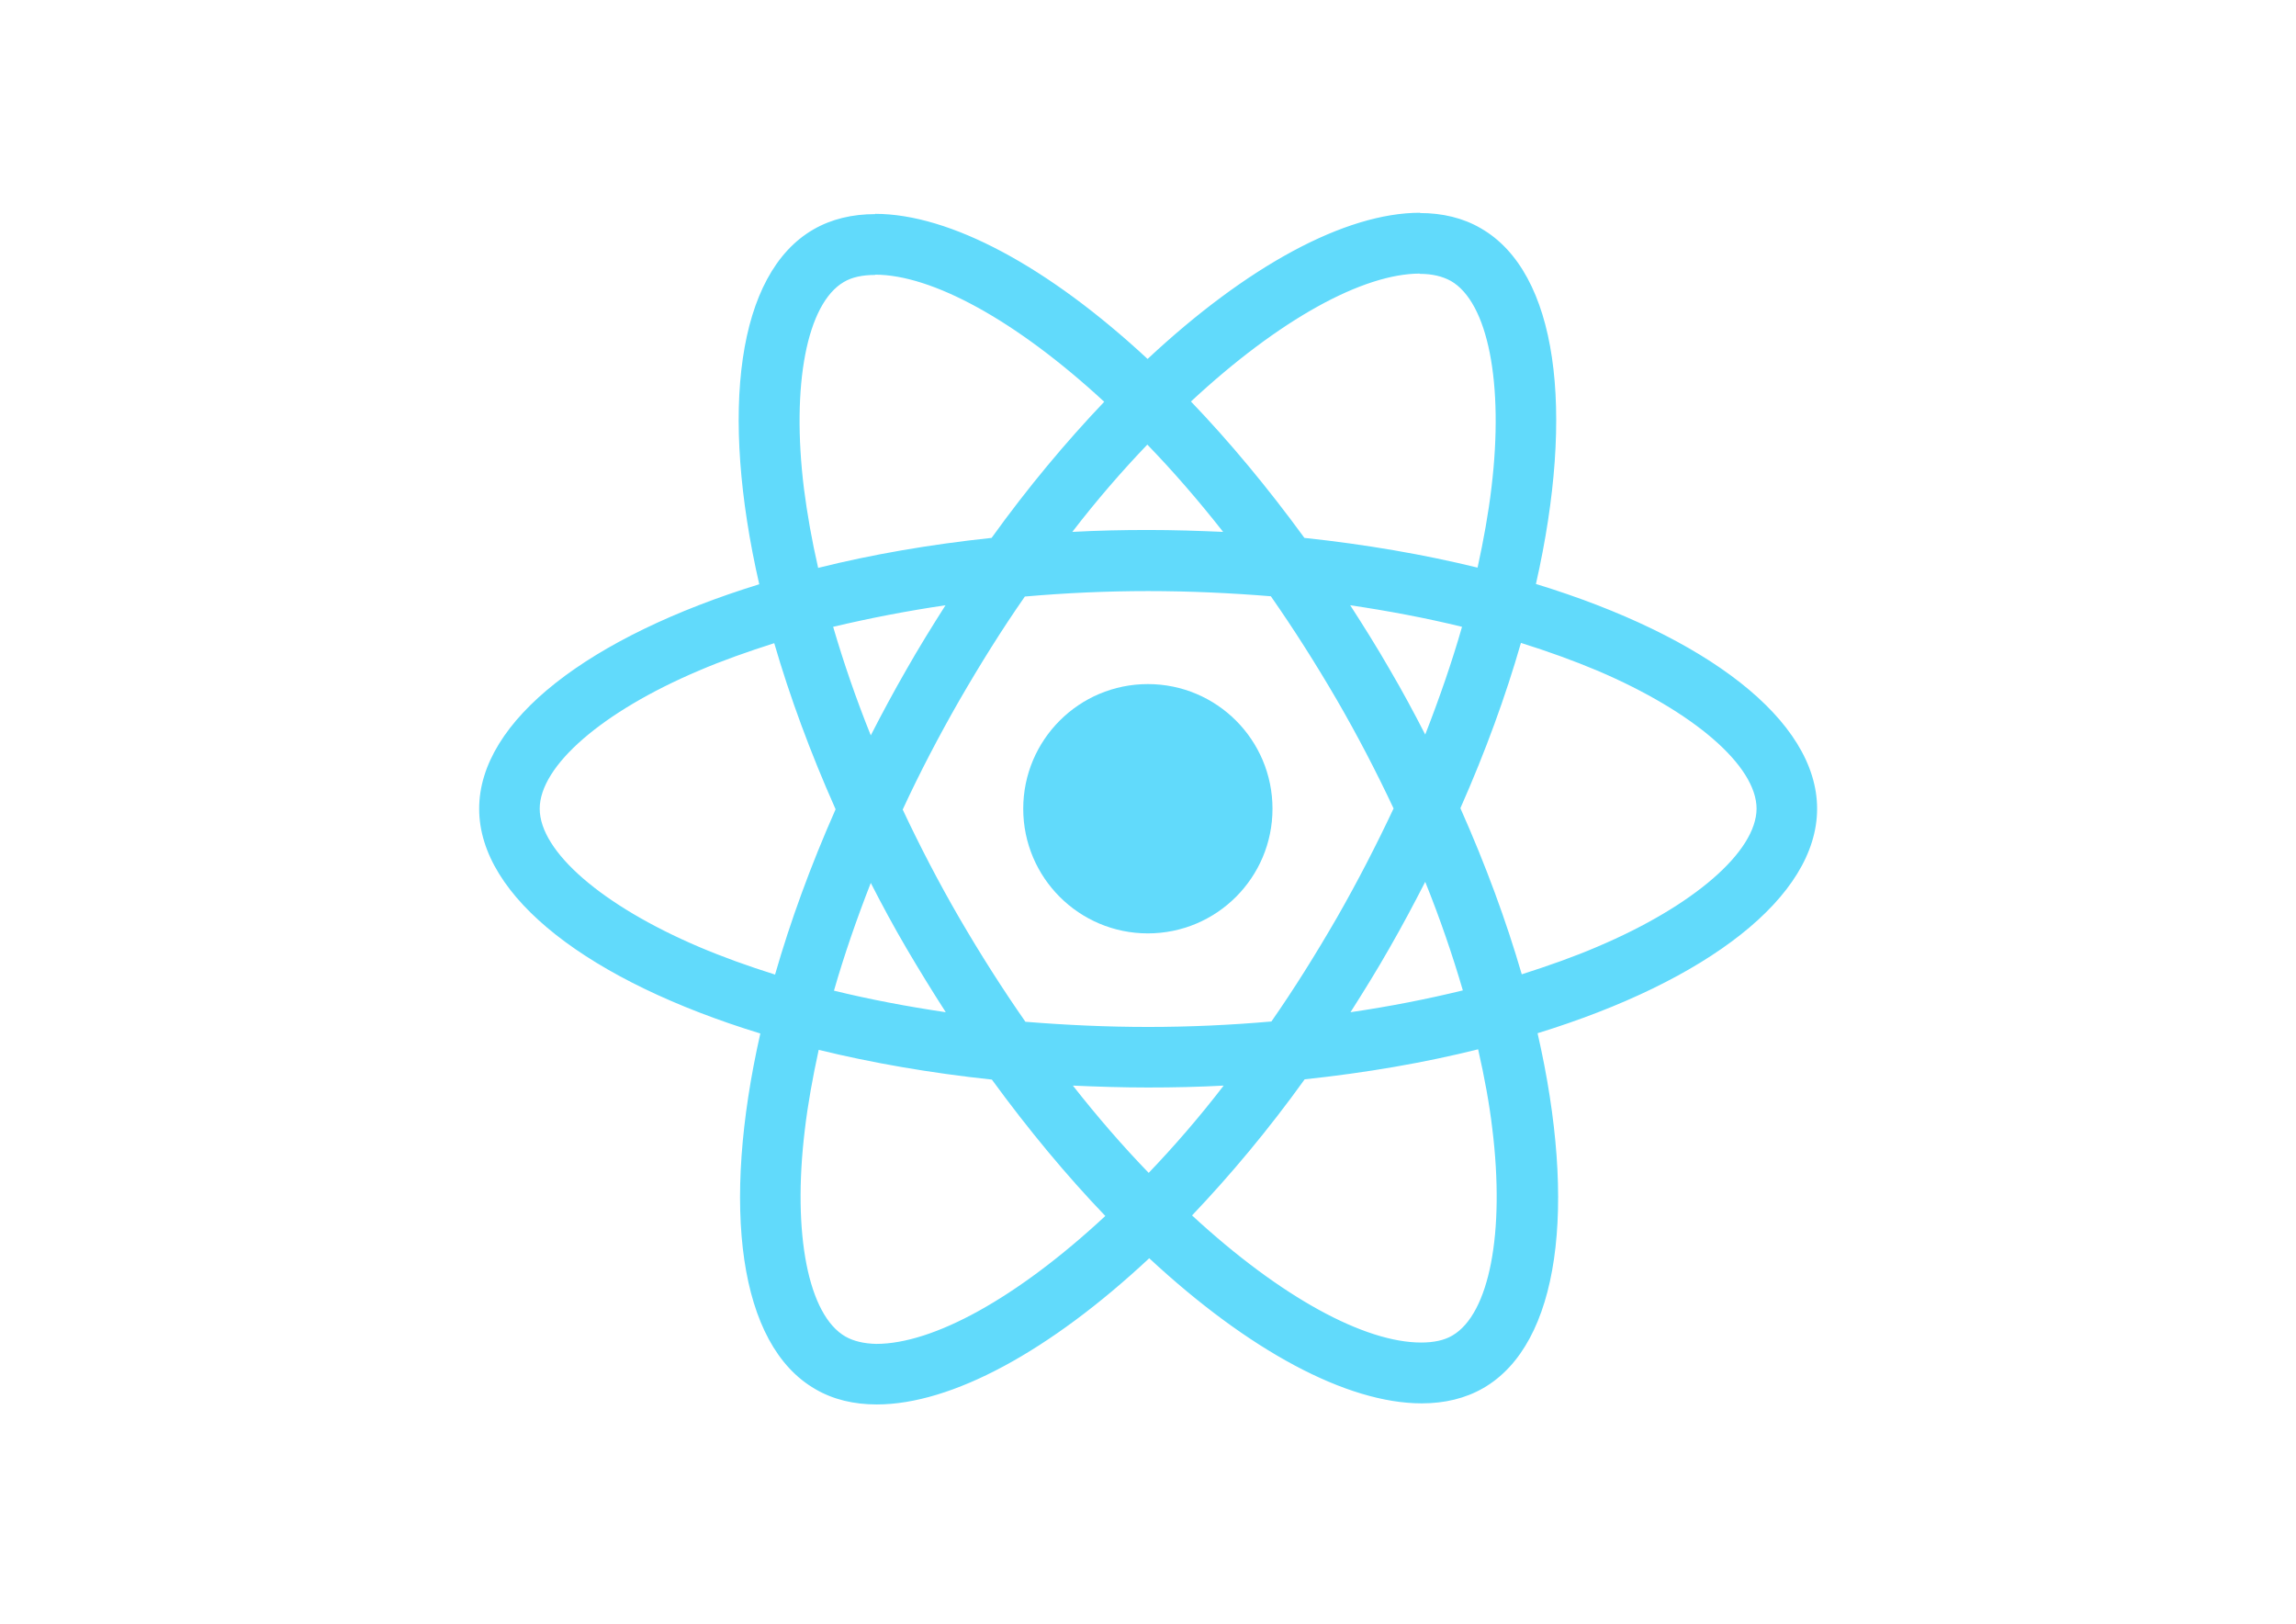
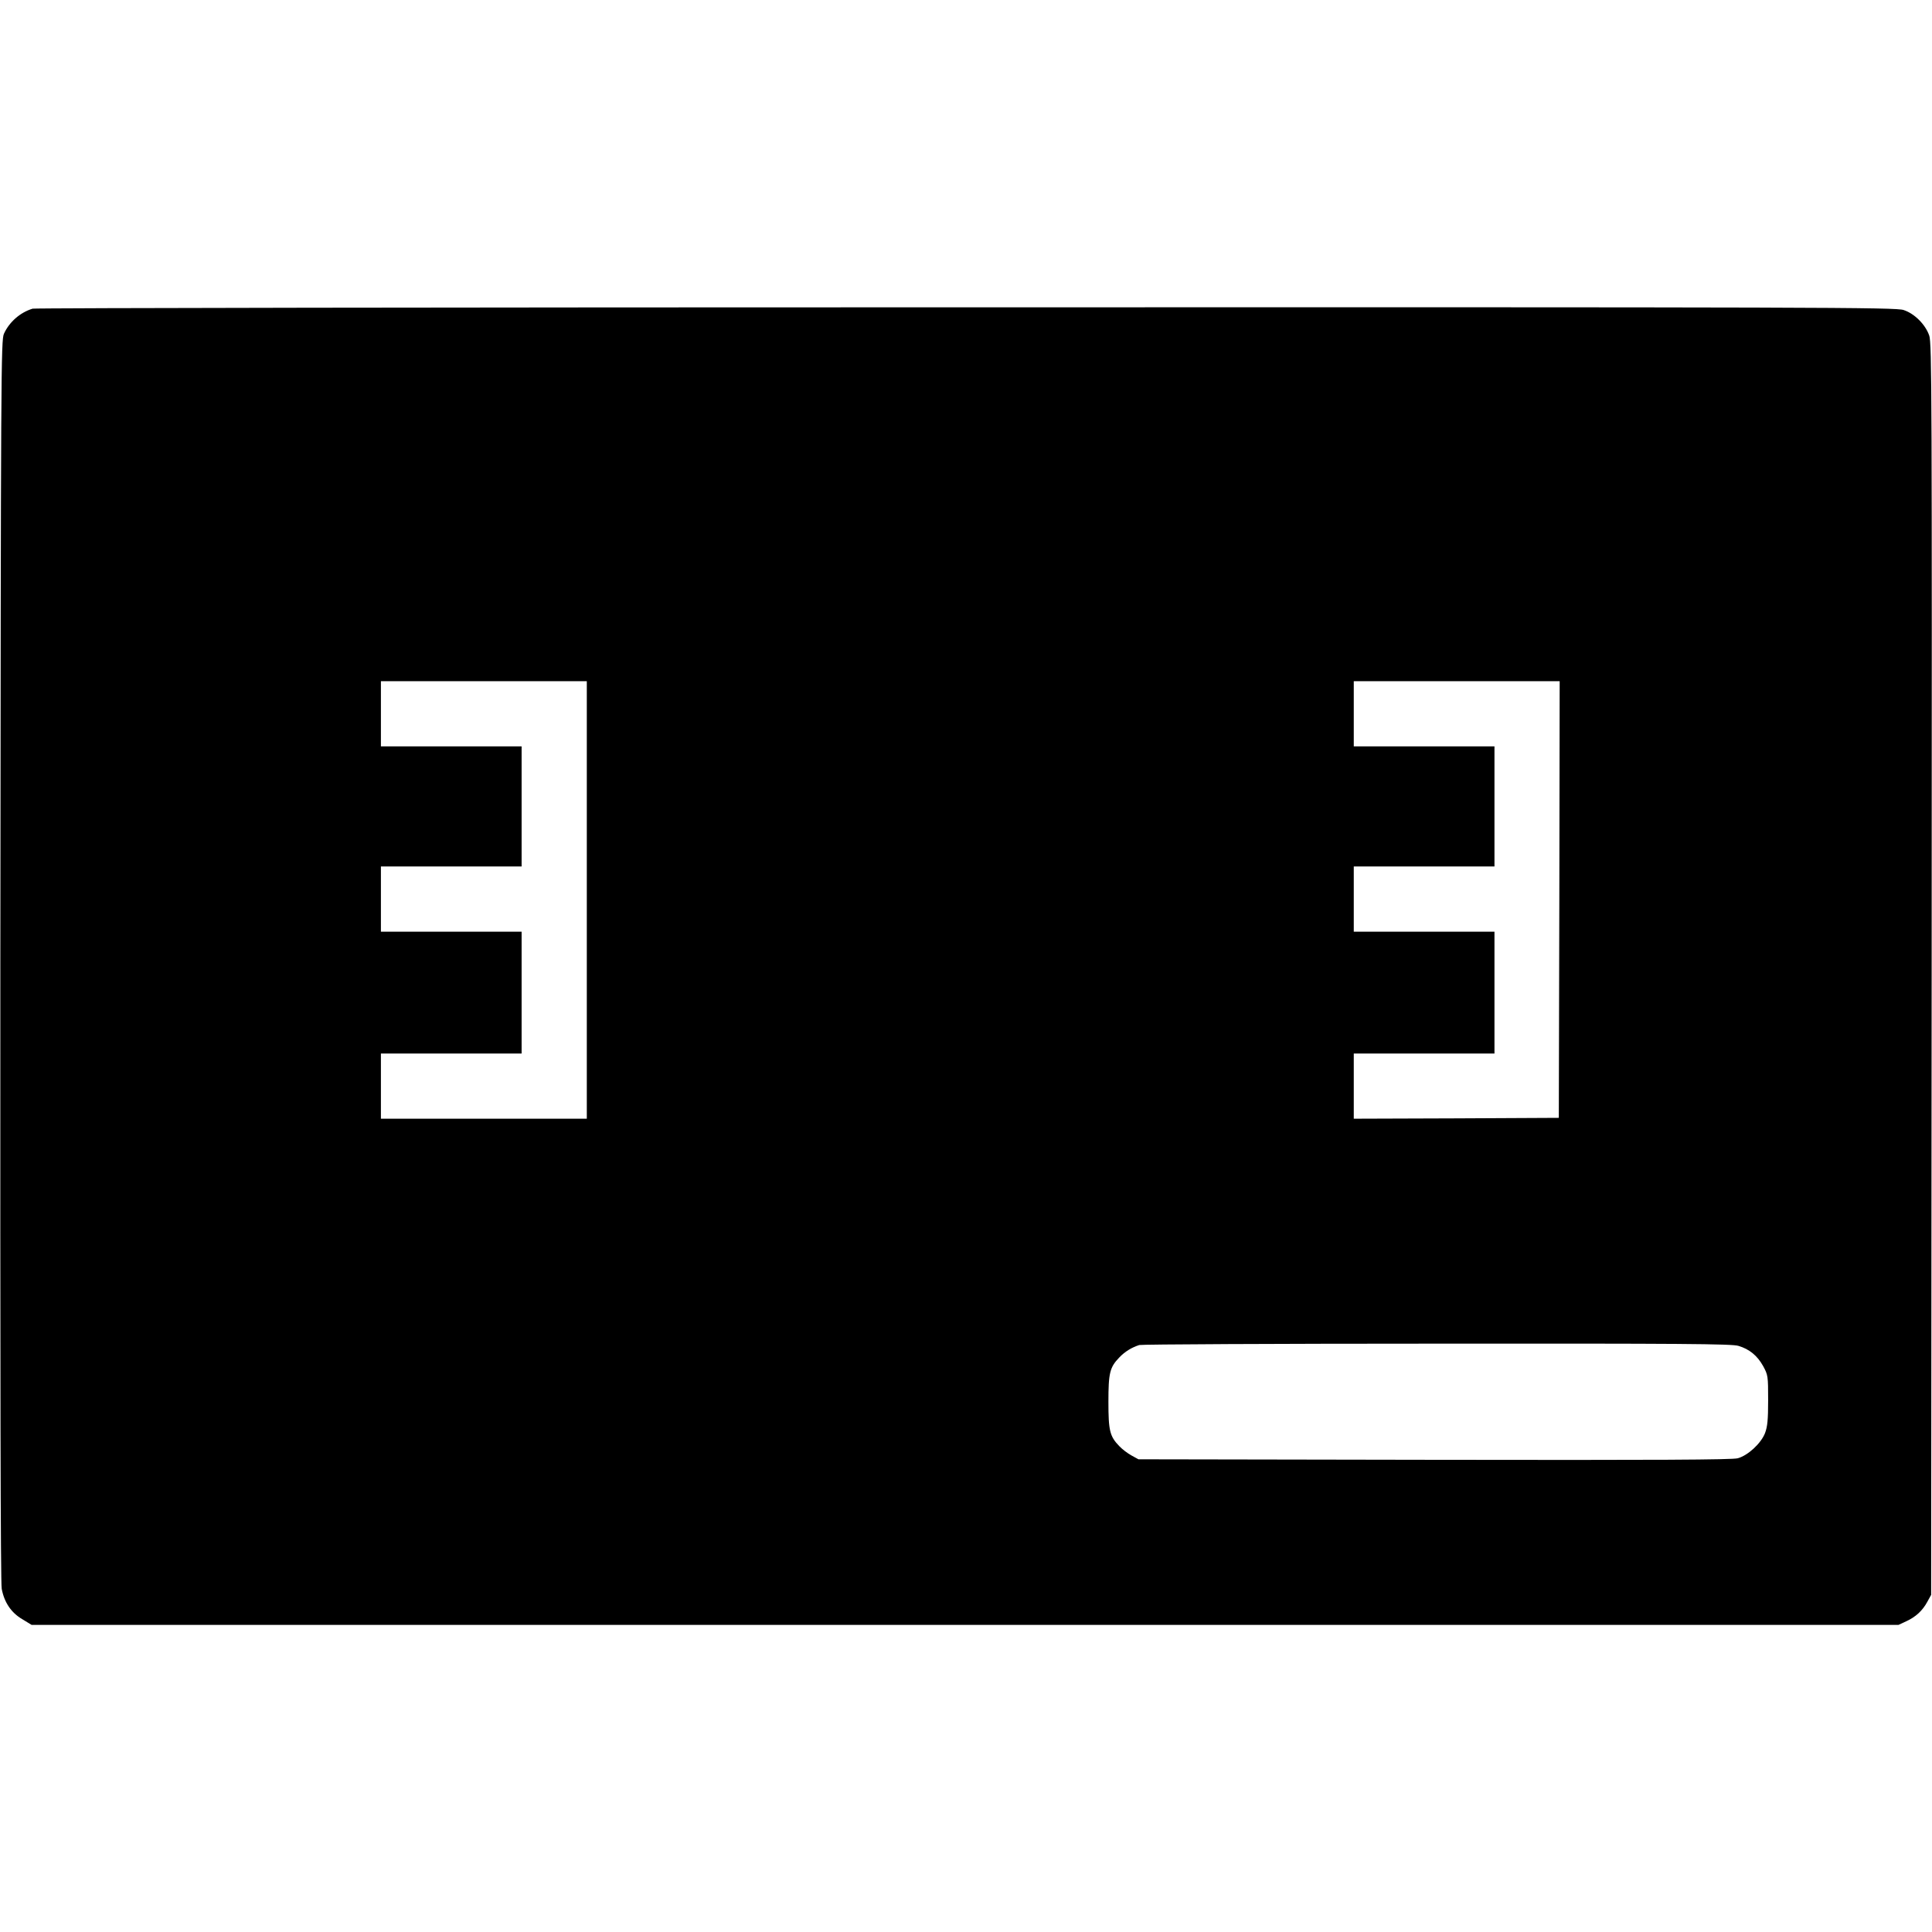
- <svg xmlns="http://www.w3.org/2000/svg" viewBox="0 0 841.9 595.3">
-   <g fill="#61DAFB">
-     <path d="M666.3 296.5c0-32.5-40.7-63.3-103.1-82.4 14.4-63.6 8-114.2-20.2-130.4-6.5-3.8-14.1-5.6-22.4-5.6v22.3c4.6 0 8.3.9 11.4 2.6 13.6 7.8 19.5 37.5 14.9 75.7-1.1 9.4-2.9 19.3-5.1 29.4-19.6-4.8-41-8.5-63.5-10.9-13.5-18.5-27.5-35.3-41.6-50 32.6-30.3 63.2-46.9 84-46.9V78c-27.5 0-63.5 19.6-99.9 53.6-36.4-33.8-72.4-53.2-99.9-53.2v22.3c20.7 0 51.4 16.5 84 46.6-14 14.7-28 31.4-41.3 49.9-22.6 2.4-44 6.1-63.6 11-2.3-10-4-19.7-5.2-29-4.7-38.2 1.1-67.9 14.6-75.8 3-1.8 6.9-2.6 11.5-2.6V78.5c-8.4 0-16 1.8-22.6 5.6-28.1 16.2-34.4 66.7-19.9 130.1-62.2 19.2-102.7 49.9-102.7 82.3 0 32.5 40.7 63.3 103.1 82.4-14.4 63.6-8 114.2 20.2 130.4 6.5 3.8 14.1 5.6 22.5 5.6 27.5 0 63.5-19.6 99.9-53.6 36.4 33.8 72.4 53.2 99.9 53.2 8.4 0 16-1.8 22.6-5.6 28.1-16.2 34.4-66.7 19.9-130.1 62-19.1 102.5-49.9 102.5-82.3zm-130.2-66.7c-3.7 12.9-8.3 26.2-13.5 39.5-4.1-8-8.4-16-13.1-24-4.6-8-9.5-15.8-14.4-23.4 14.2 2.1 27.9 4.7 41 7.9zm-45.8 106.5c-7.8 13.5-15.8 26.3-24.1 38.2-14.9 1.3-30 2-45.2 2-15.1 0-30.2-.7-45-1.9-8.3-11.9-16.4-24.6-24.2-38-7.6-13.1-14.5-26.4-20.8-39.8 6.2-13.4 13.2-26.8 20.7-39.9 7.8-13.5 15.8-26.3 24.1-38.2 14.9-1.3 30-2 45.2-2 15.1 0 30.2.7 45 1.9 8.3 11.9 16.4 24.6 24.2 38 7.6 13.1 14.5 26.4 20.8 39.8-6.3 13.4-13.2 26.8-20.7 39.9zm32.3-13c5.4 13.4 10 26.8 13.8 39.8-13.1 3.2-26.9 5.9-41.2 8 4.9-7.7 9.8-15.6 14.4-23.7 4.6-8 8.9-16.1 13-24.1zM421.2 430c-9.3-9.6-18.6-20.3-27.8-32 9 .4 18.2.7 27.5.7 9.4 0 18.7-.2 27.8-.7-9 11.7-18.3 22.4-27.5 32zm-74.4-58.9c-14.2-2.1-27.9-4.7-41-7.9 3.7-12.9 8.3-26.2 13.5-39.5 4.1 8 8.4 16 13.1 24 4.7 8 9.5 15.8 14.4 23.4zM420.7 163c9.3 9.6 18.6 20.3 27.8 32-9-.4-18.2-.7-27.5-.7-9.4 0-18.7.2-27.8.7 9-11.7 18.3-22.4 27.5-32zm-74 58.9c-4.9 7.7-9.8 15.6-14.4 23.7-4.6 8-8.9 16-13 24-5.4-13.4-10-26.8-13.8-39.8 13.1-3.1 26.9-5.8 41.2-7.9zm-90.5 125.2c-35.4-15.1-58.3-34.9-58.3-50.6 0-15.7 22.9-35.6 58.3-50.6 8.6-3.7 18-7 27.7-10.1 5.7 19.6 13.2 40 22.5 60.9-9.2 20.8-16.6 41.1-22.2 60.6-9.9-3.1-19.3-6.5-28-10.2zM310 490c-13.6-7.8-19.5-37.5-14.9-75.7 1.1-9.4 2.9-19.3 5.1-29.4 19.6 4.8 41 8.5 63.5 10.9 13.5 18.5 27.5 35.3 41.6 50-32.6 30.3-63.2 46.9-84 46.9-4.5-.1-8.3-1-11.3-2.7zm237.2-76.2c4.7 38.2-1.1 67.9-14.6 75.8-3 1.8-6.9 2.6-11.5 2.6-20.7 0-51.4-16.5-84-46.6 14-14.7 28-31.4 41.3-49.9 22.6-2.4 44-6.1 63.6-11 2.3 10.1 4.1 19.8 5.2 29.1zm38.5-66.7c-8.6 3.7-18 7-27.7 10.1-5.7-19.6-13.2-40-22.5-60.9 9.2-20.8 16.6-41.1 22.2-60.6 9.9 3.1 19.3 6.5 28.1 10.2 35.4 15.1 58.3 34.9 58.3 50.6-.1 15.7-23 35.6-58.4 50.6zM320.8 78.4z" />
-     <circle cx="420.9" cy="296.5" r="45.7" />
-     <path d="M520.5 78.1z" />
+ <svg xmlns="http://www.w3.org/2000/svg" version="1.0" width="1126pt" height="1126pt" viewBox="0 0 1126 1126" preserveAspectRatio="xMidYMid meet">
+   <g transform="translate(0,1126) scale(0.1,-0.1)" fill="#000000" stroke="none">
+     <path d="M190 9461 c-73 -22 -136 -78 -167 -146 -17 -38 -18 -198 -21 -3650 -1 -2421 1 -3628 8 -3665 15 -79 55 -139 120 -177 l54 -33 5441 0 5440 0 45 21 c55 25 95 62 123 114 l22 40 3 3645 c2 3354 1 3648 -14 3694 -22 64 -85 128 -149 149 -45 16 -448 17 -5464 16 -2979 0 -5427 -4 -5441 -8z m3230 -3446 l0 -1275 -600 0 -600 0 0 190 0 190 410 0 410 0 0 355 0 355 -410 0 -410 0 0 190 0 190 410 0 410 0 0 350 0 350 -410 0 -410 0 0 190 0 190 600 0 600 0 0 -1275z m5668 3 l-3 -1273 -597 -3 -598 -2 0 190 0 190 410 0 410 0 0 355 0 355 -410 0 -410 0 0 190 0 190 410 0 410 0 0 350 0 350 -410 0 -410 0 0 190 0 190 600 0 600 0 -2 -1272z m1044 -2602 c64 -19 110 -57 144 -118 28 -52 29 -57 29 -198 0 -116 -4 -154 -18 -192 -23 -60 -100 -131 -159 -147 -32 -9 -466 -11 -1768 -9 l-1725 3 -40 22 c-22 12 -54 36 -72 55 -55 57 -63 90 -63 258 0 168 8 201 63 258 33 35 73 59 117 73 14 4 795 8 1736 8 1423 1 1719 -1 1756 -13z" />
  </g>
</svg>
